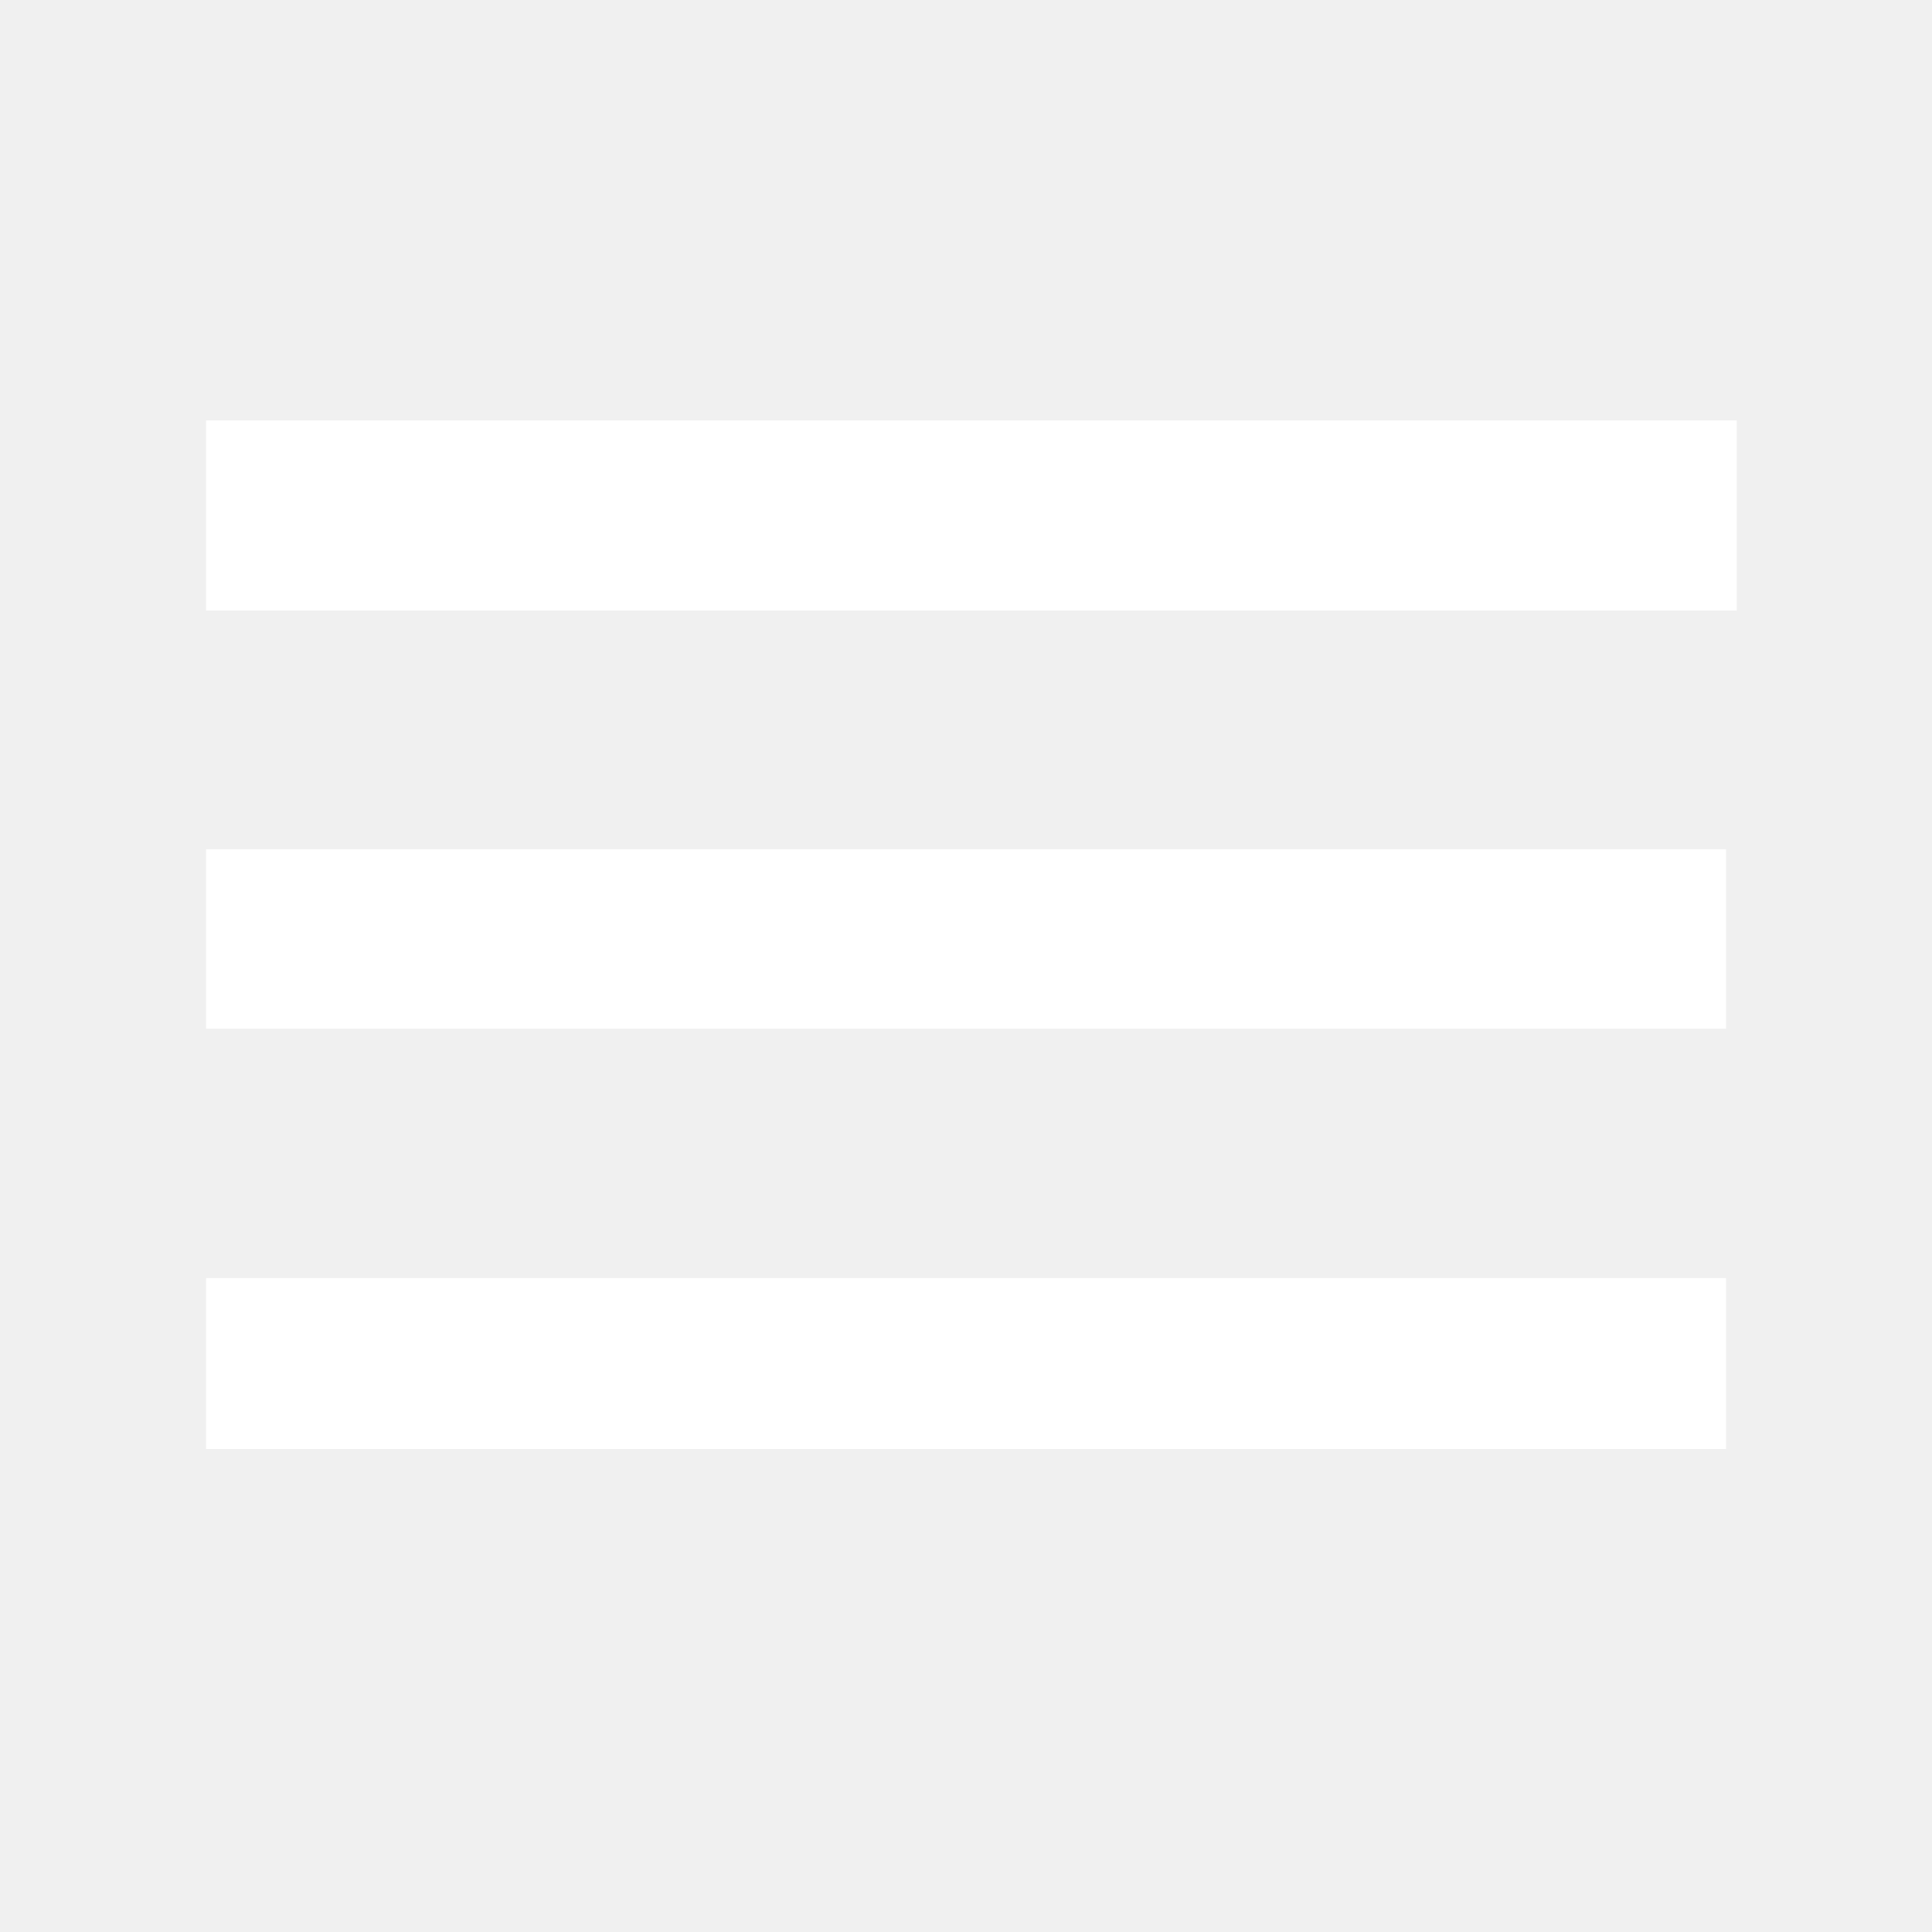
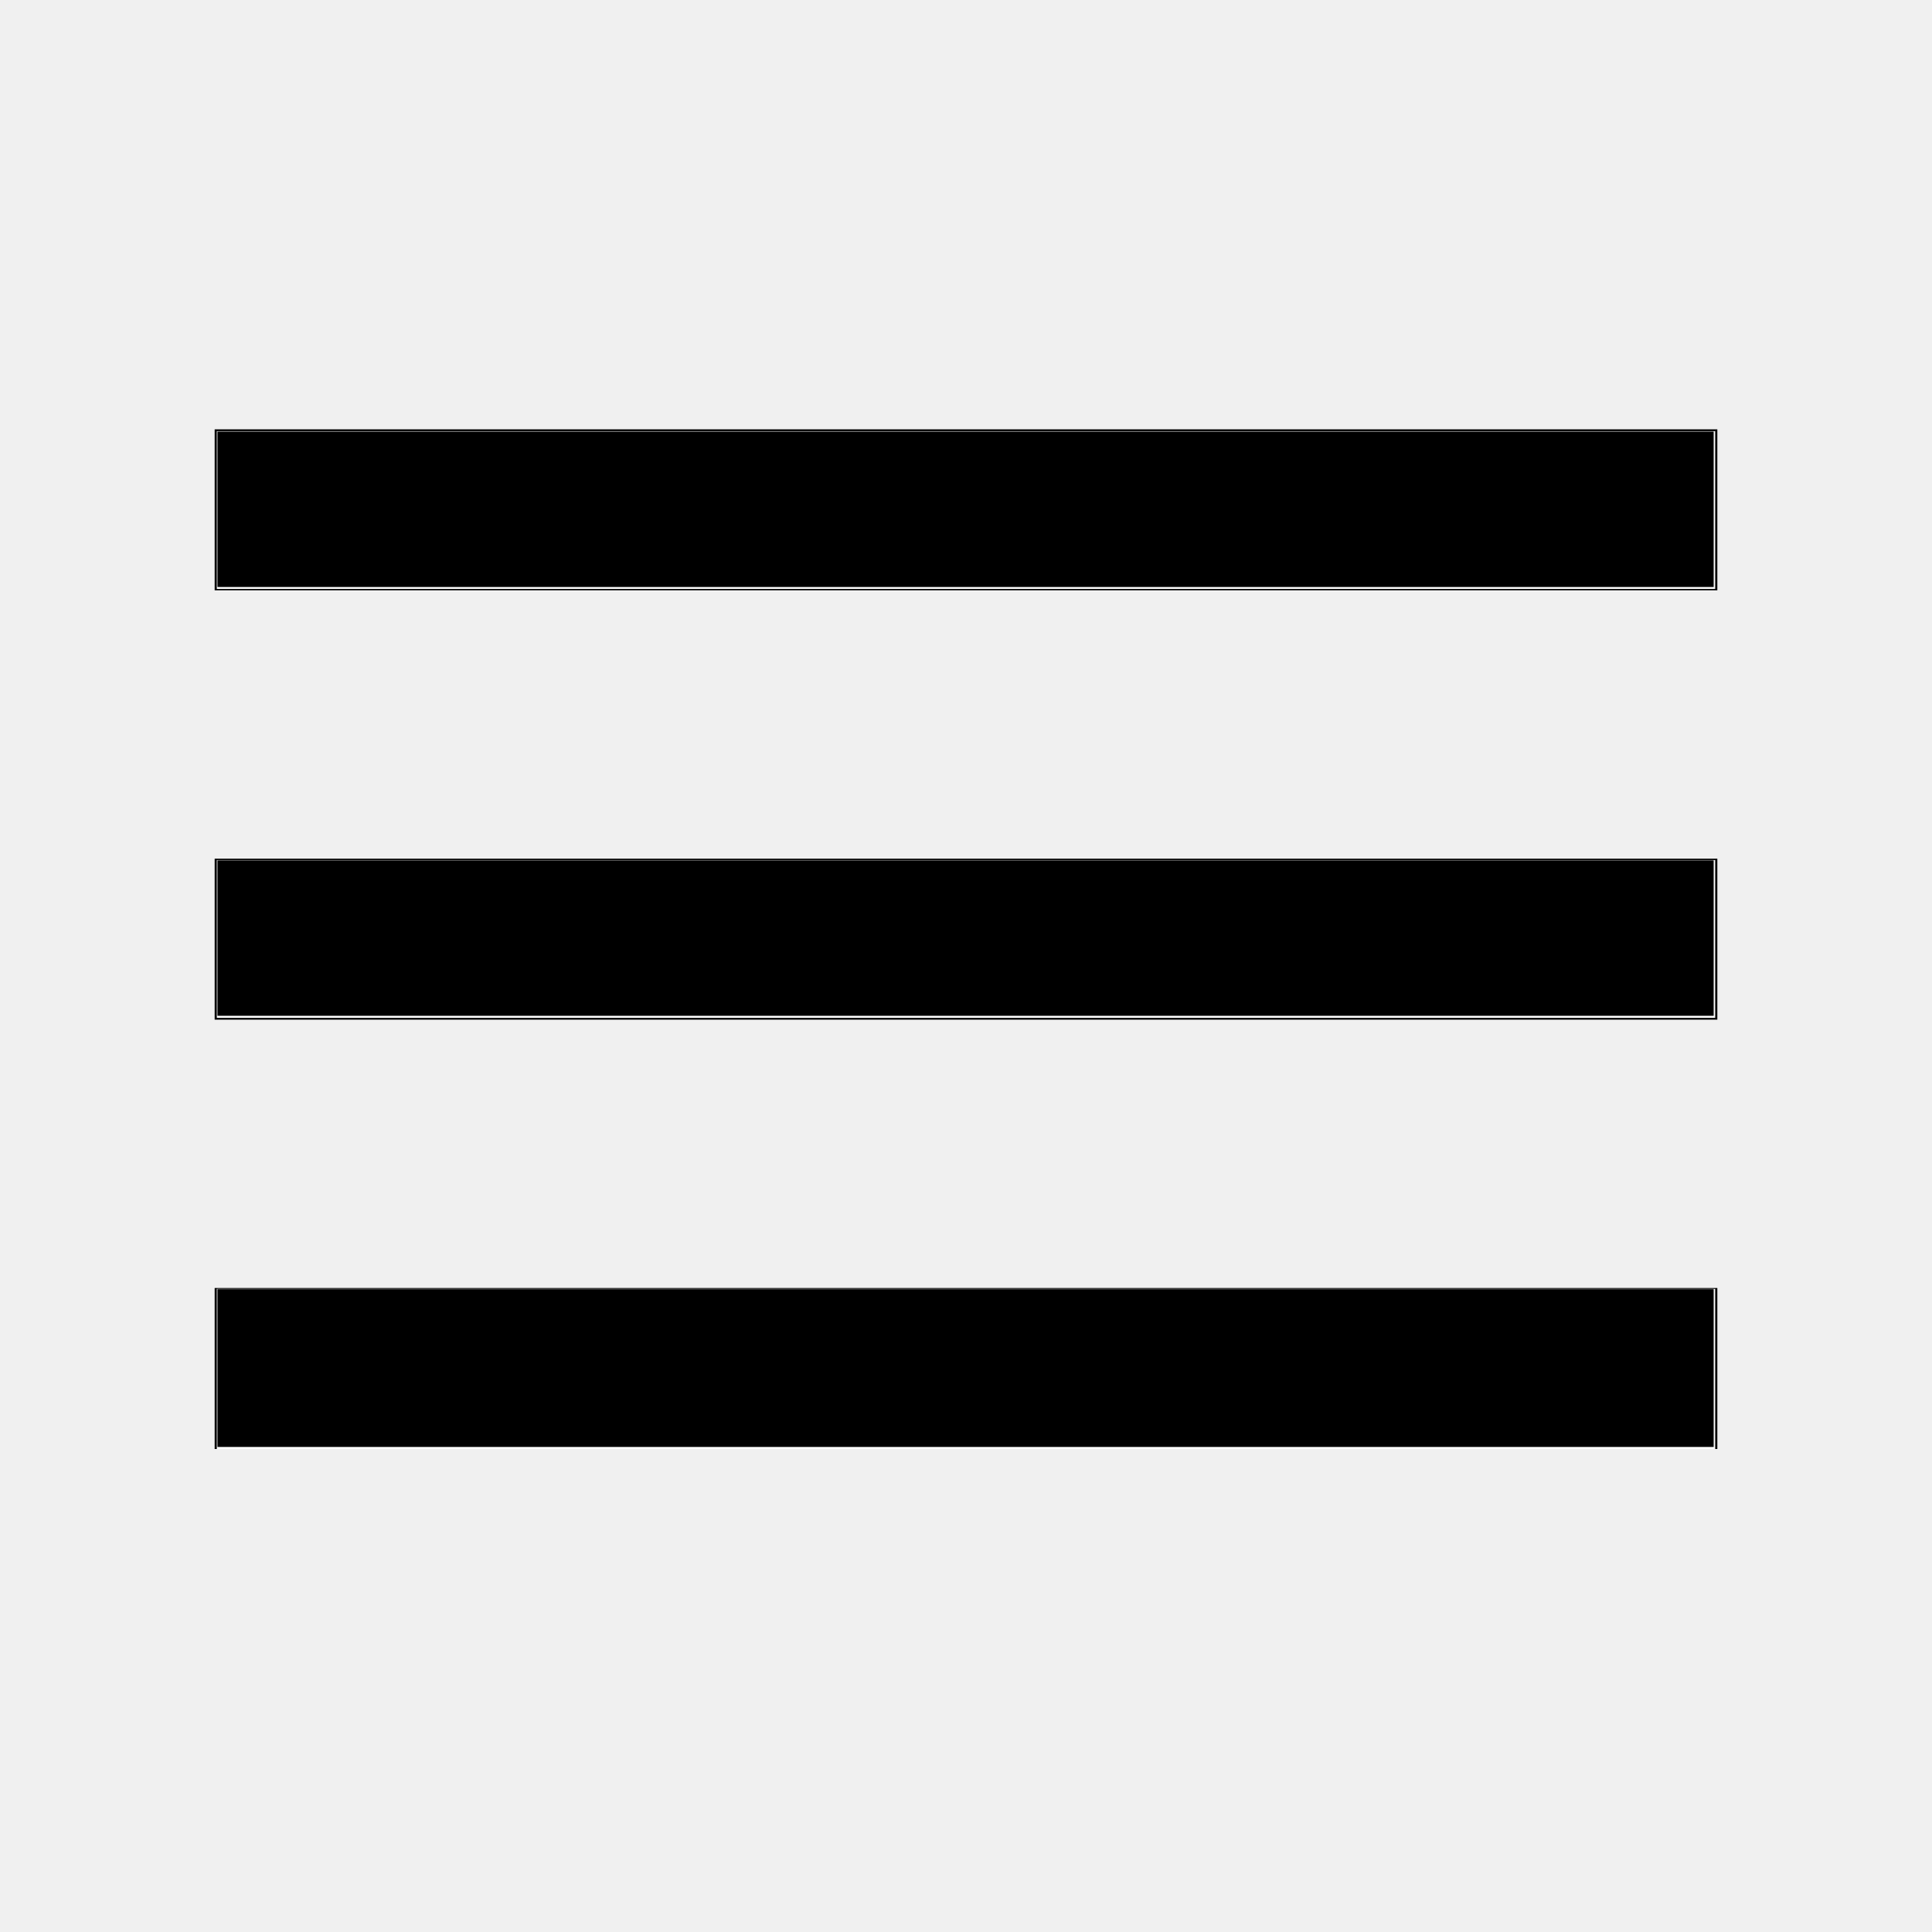
<svg xmlns="http://www.w3.org/2000/svg" width="18" height="18" viewBox="0 0 18 18" id="svg3336" version="1.1">
  <defs id="defs3344" />
  <path d="M0 0h18v18h-18z" fill="none" id="path3338" />
  <path d="M2 13.5h14v-1.5h-14v1.5zm0-4h14v-1.5h-14v1.5zm0-5.5v1.5h14v-1.5h-14z" id="path3340" />
-   <path style="fill:#ffffff" d="m 1.92,4.802 0,-0.885 7.131,0 7.13,0 0,0.885 0,0.886 -7.13,0 -7.131,0 0,-0.886 z" id="path3348" />
-   <path style="fill:#ffffff" d="m 1.92,8.748 0,-0.836 7.08,0 7.081,0 0,0.836 0,0.836 -7.081,0 -7.08,0 0,-0.836 z" id="path3350" />
-   <path style="fill:#ffffff" d="m 1.92,12.704 0,-0.796 7.081,0 7.08,0 0,0.796 0,0.796 -7.08,0 -7.081,0 0,-0.796 z" id="path3352" />
+   <path style="fill:#ffffff" d="m 2.02,4.752 0,-0.735 6.98,0 6.98,0 0,0.735 0,0.735 -6.98,0 -6.98,0 0,-0.735 z" id="path3348" />
+   <path style="fill:#ffffff" d="m 2.02,8.748 0,-0.735 6.98,0 6.98,0 0,0.735 0,0.735 -6.98,0 -6.98,0 0,-0.735 z" id="path3350" />
+   <path style="fill:#ffffff" d="m 2.02,12.754 0,-0.746 6.98,0 6.98,0 0,0.746 0,0.746 L 9,13.5 l -6.98,0 0,-0.746 z" id="path3352" />
+   <path style="fill:#000000" d="m 2.026,12.746 0,-0.735 6.97,0 6.97,0 0,0.735 0,0.735 -6.97,0 -6.97,0 0,-0.735 z" id="path3345" />
+   <path style="fill:#000000" d="m 2.026,8.74 0,-0.724 6.97,0 6.97,0 0,0.724 0,0.724 -6.97,0 -6.97,0 0,-0.724 z" id="path3347" />
+   <path style="fill:#000000" d="m 2.026,4.745 0,-0.724 6.97,0 6.97,0 0,0.724 0,0.724 -6.97,0 -6.97,0 0,-0.724 z" id="path3349" />
</svg>
